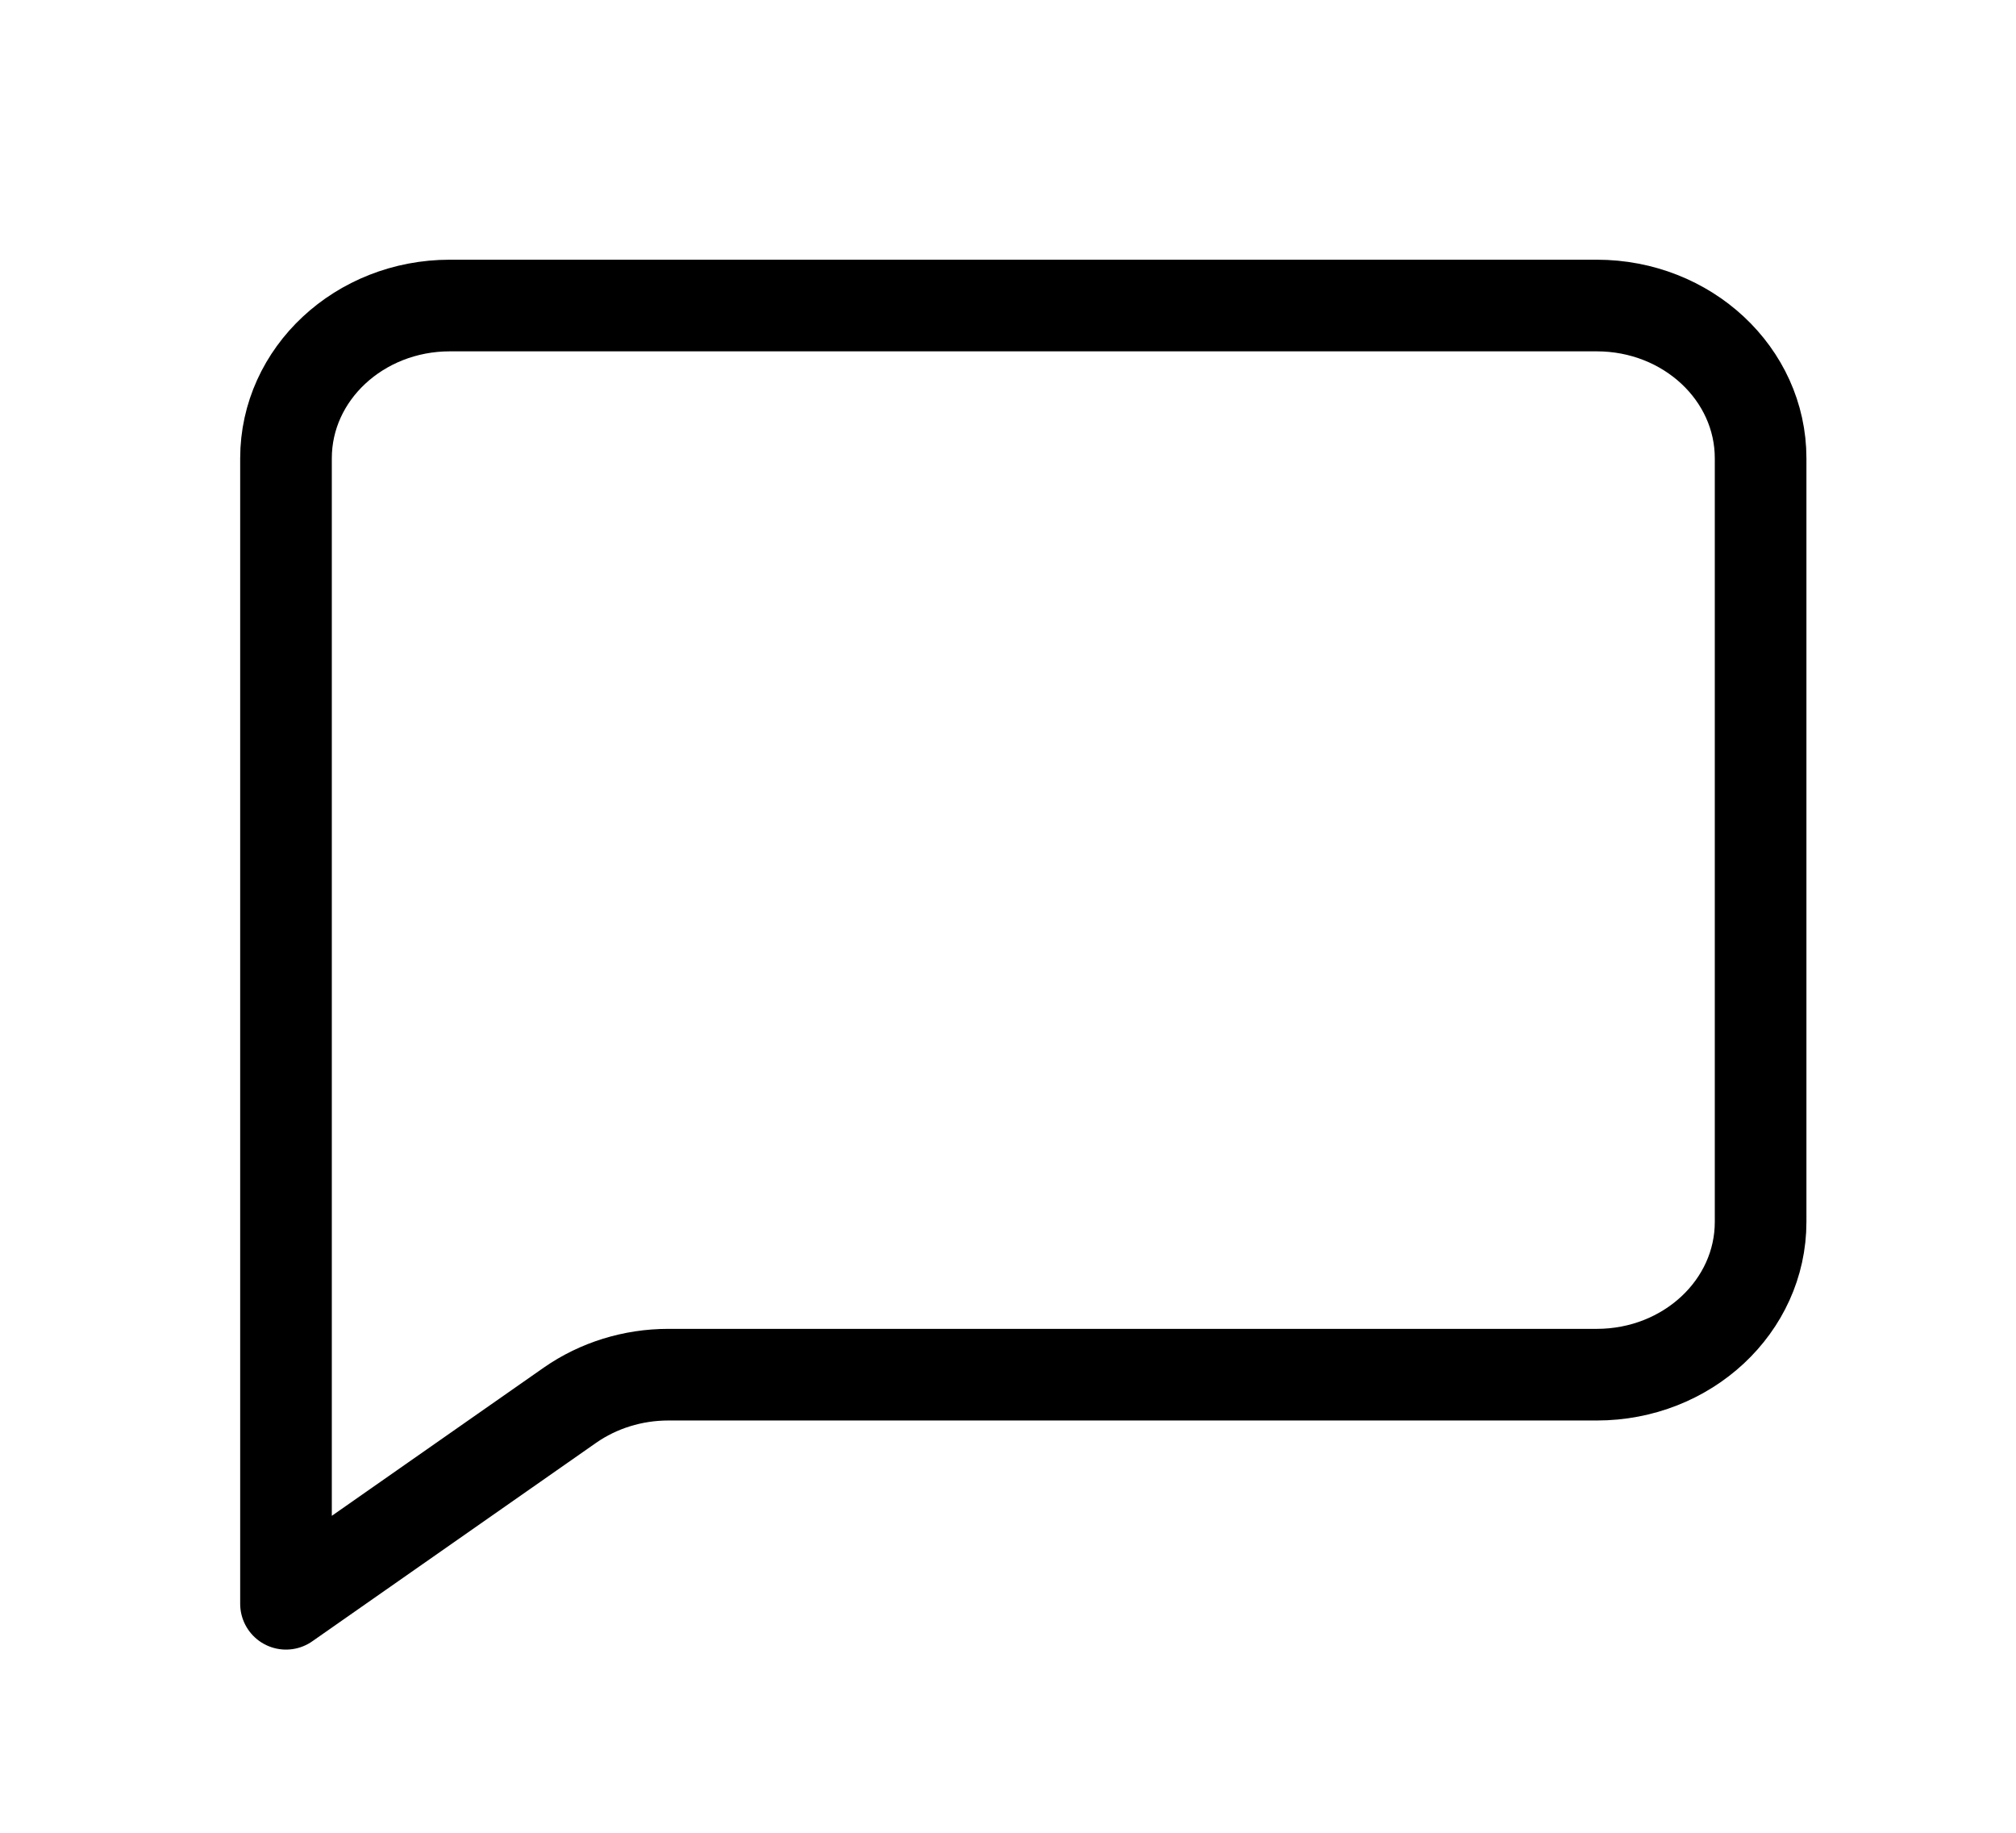
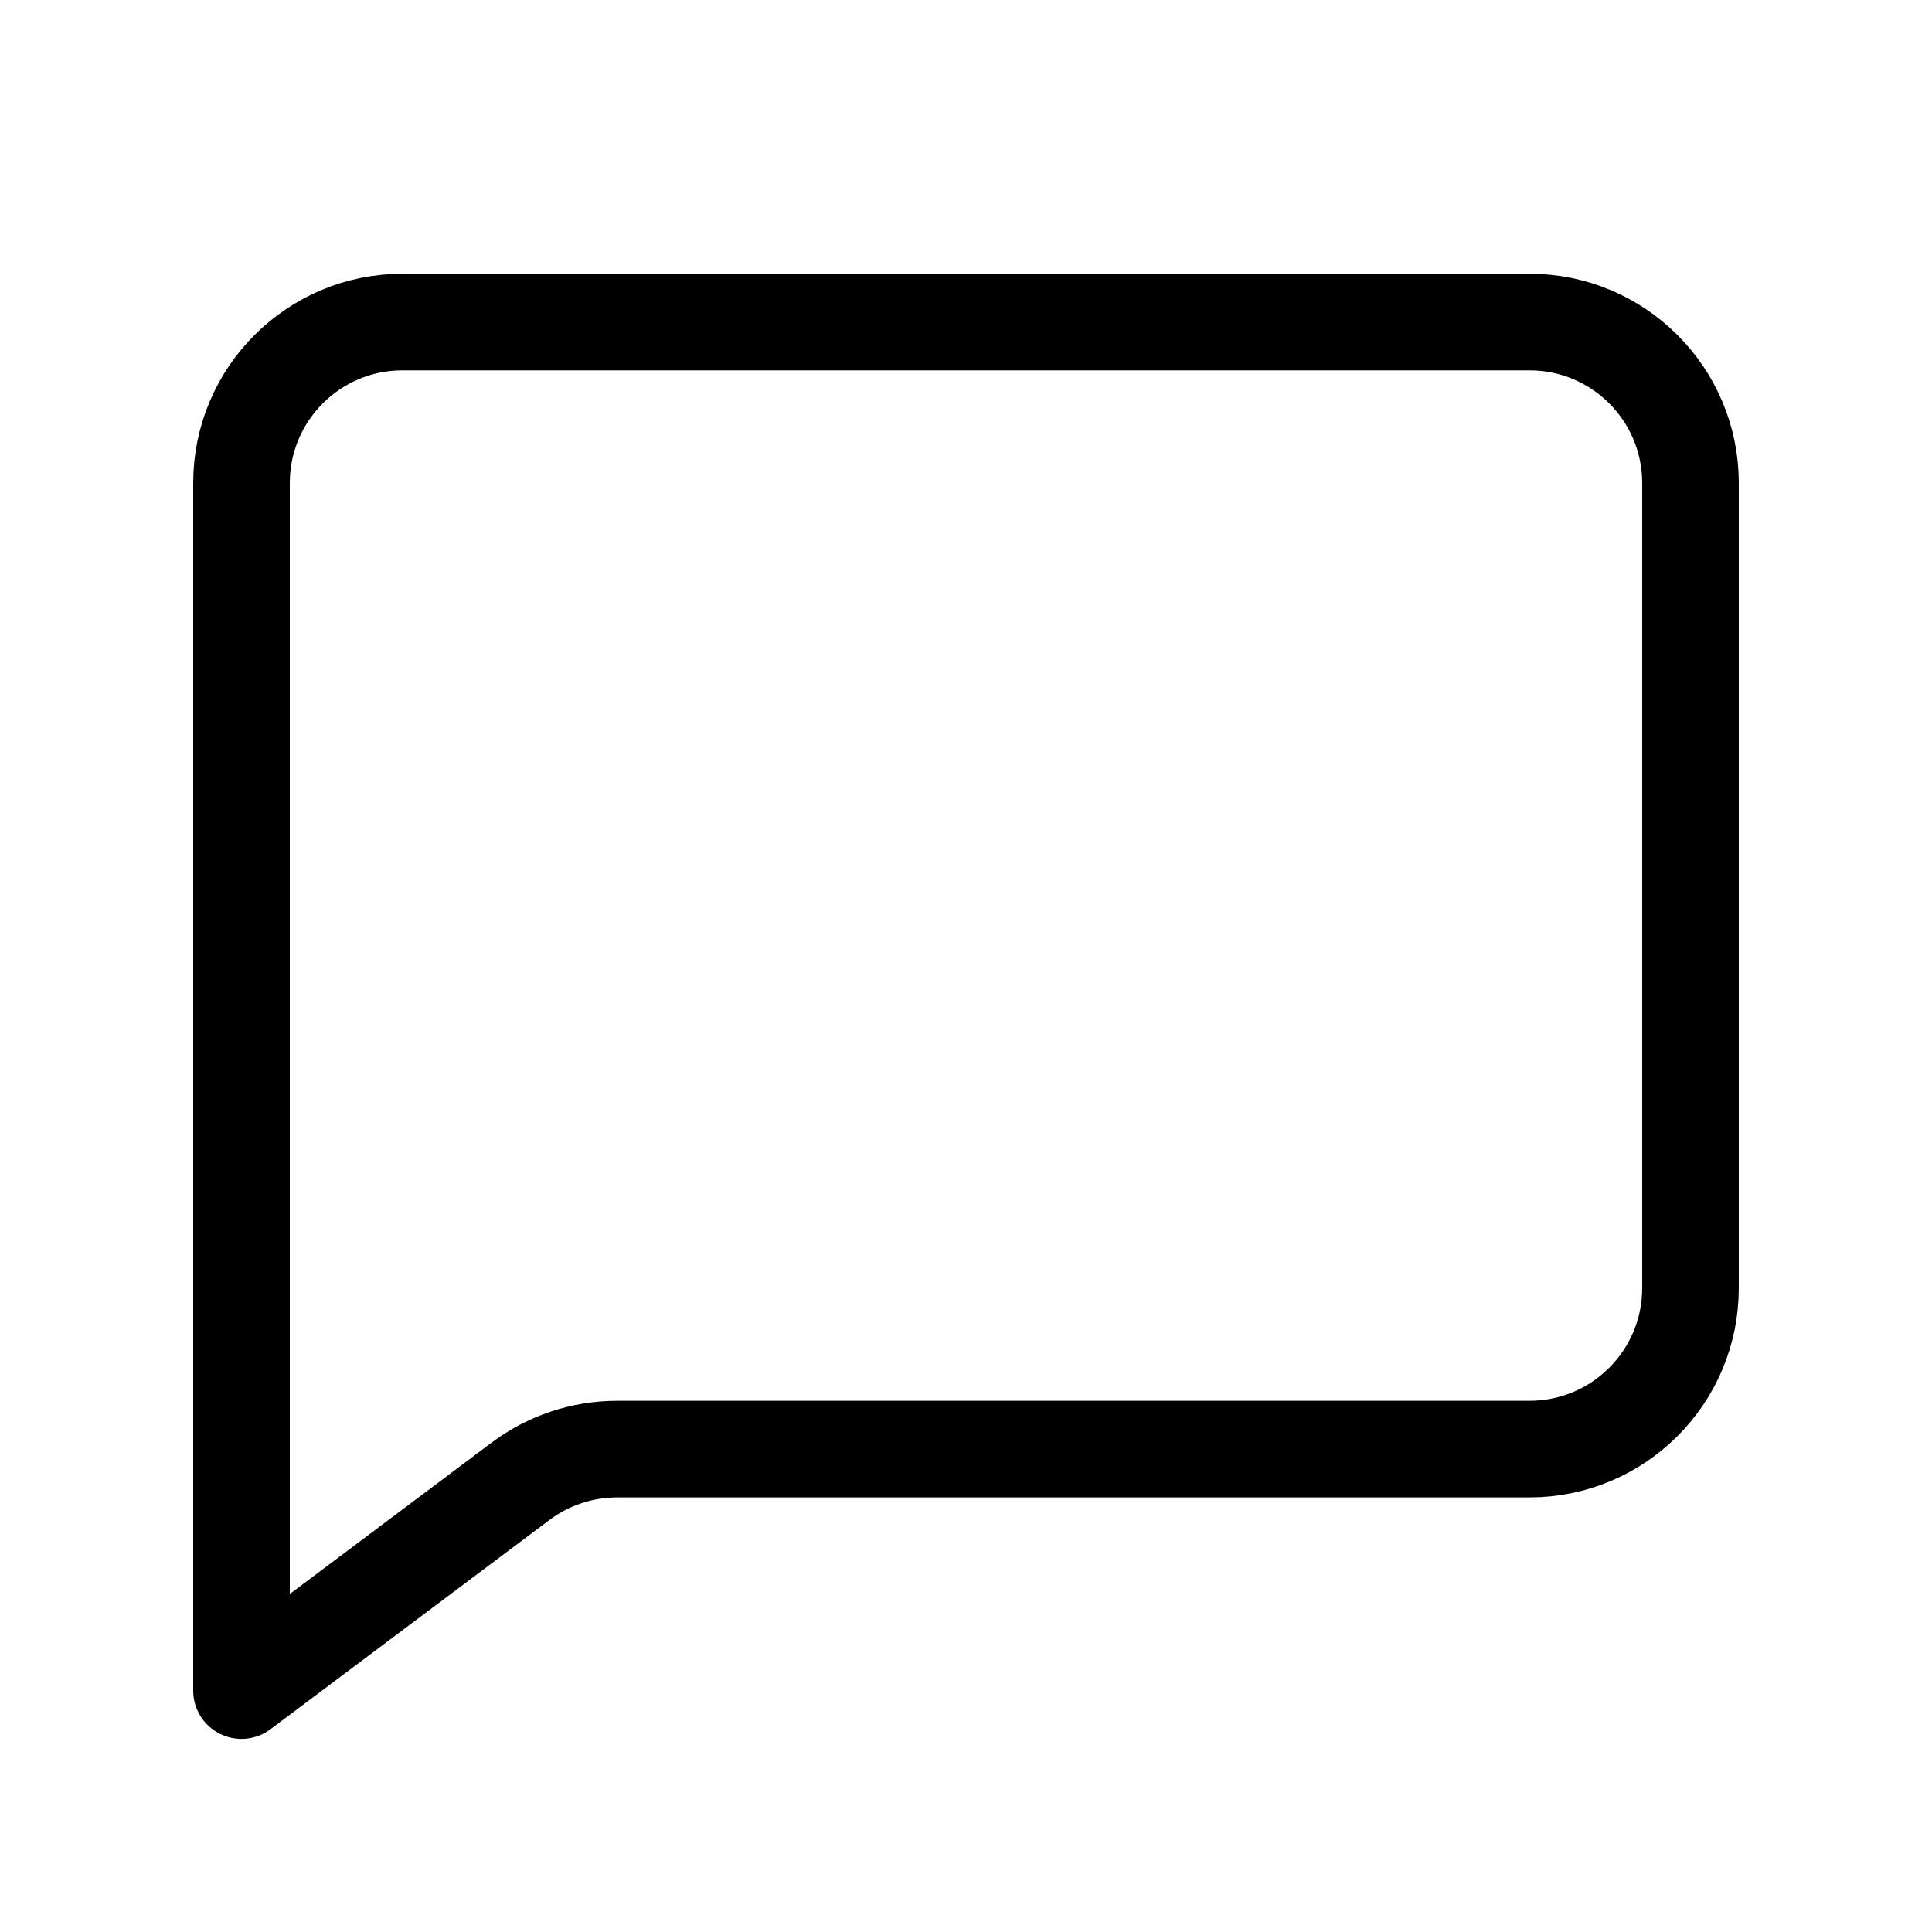
- <svg xmlns="http://www.w3.org/2000/svg" width="22" height="20" viewBox="0 0 22 20" fill="none">
+ <svg xmlns="http://www.w3.org/2000/svg" width="20" height="20" viewBox="0 0 20 20" fill="none">
  <g id="comment-line_svgrepo.com">
-     <path id="Vector" d="M17.425 3.334H4.909C3.922 3.334 3.121 4.08 3.121 5.001V15.001V17.501L6.22 15.334C6.53 15.118 6.906 15.001 7.293 15.001H17.425C18.413 15.001 19.213 14.255 19.213 13.334V5.001C19.213 4.08 18.413 3.334 17.425 3.334Z" stroke="black" stroke-linecap="round" stroke-linejoin="round" />
+     <path id="Vector" d="M15.833 3.334H4.167C3.246 3.334 2.5 4.08 2.5 5.001V15.001V17.501L5.389 15.334C5.677 15.118 6.028 15.001 6.389 15.001H15.833C16.754 15.001 17.5 14.255 17.5 13.334V5.001C17.5 4.08 16.754 3.334 15.833 3.334Z" stroke="black" stroke-linecap="round" stroke-linejoin="round" />
  </g>
</svg>
